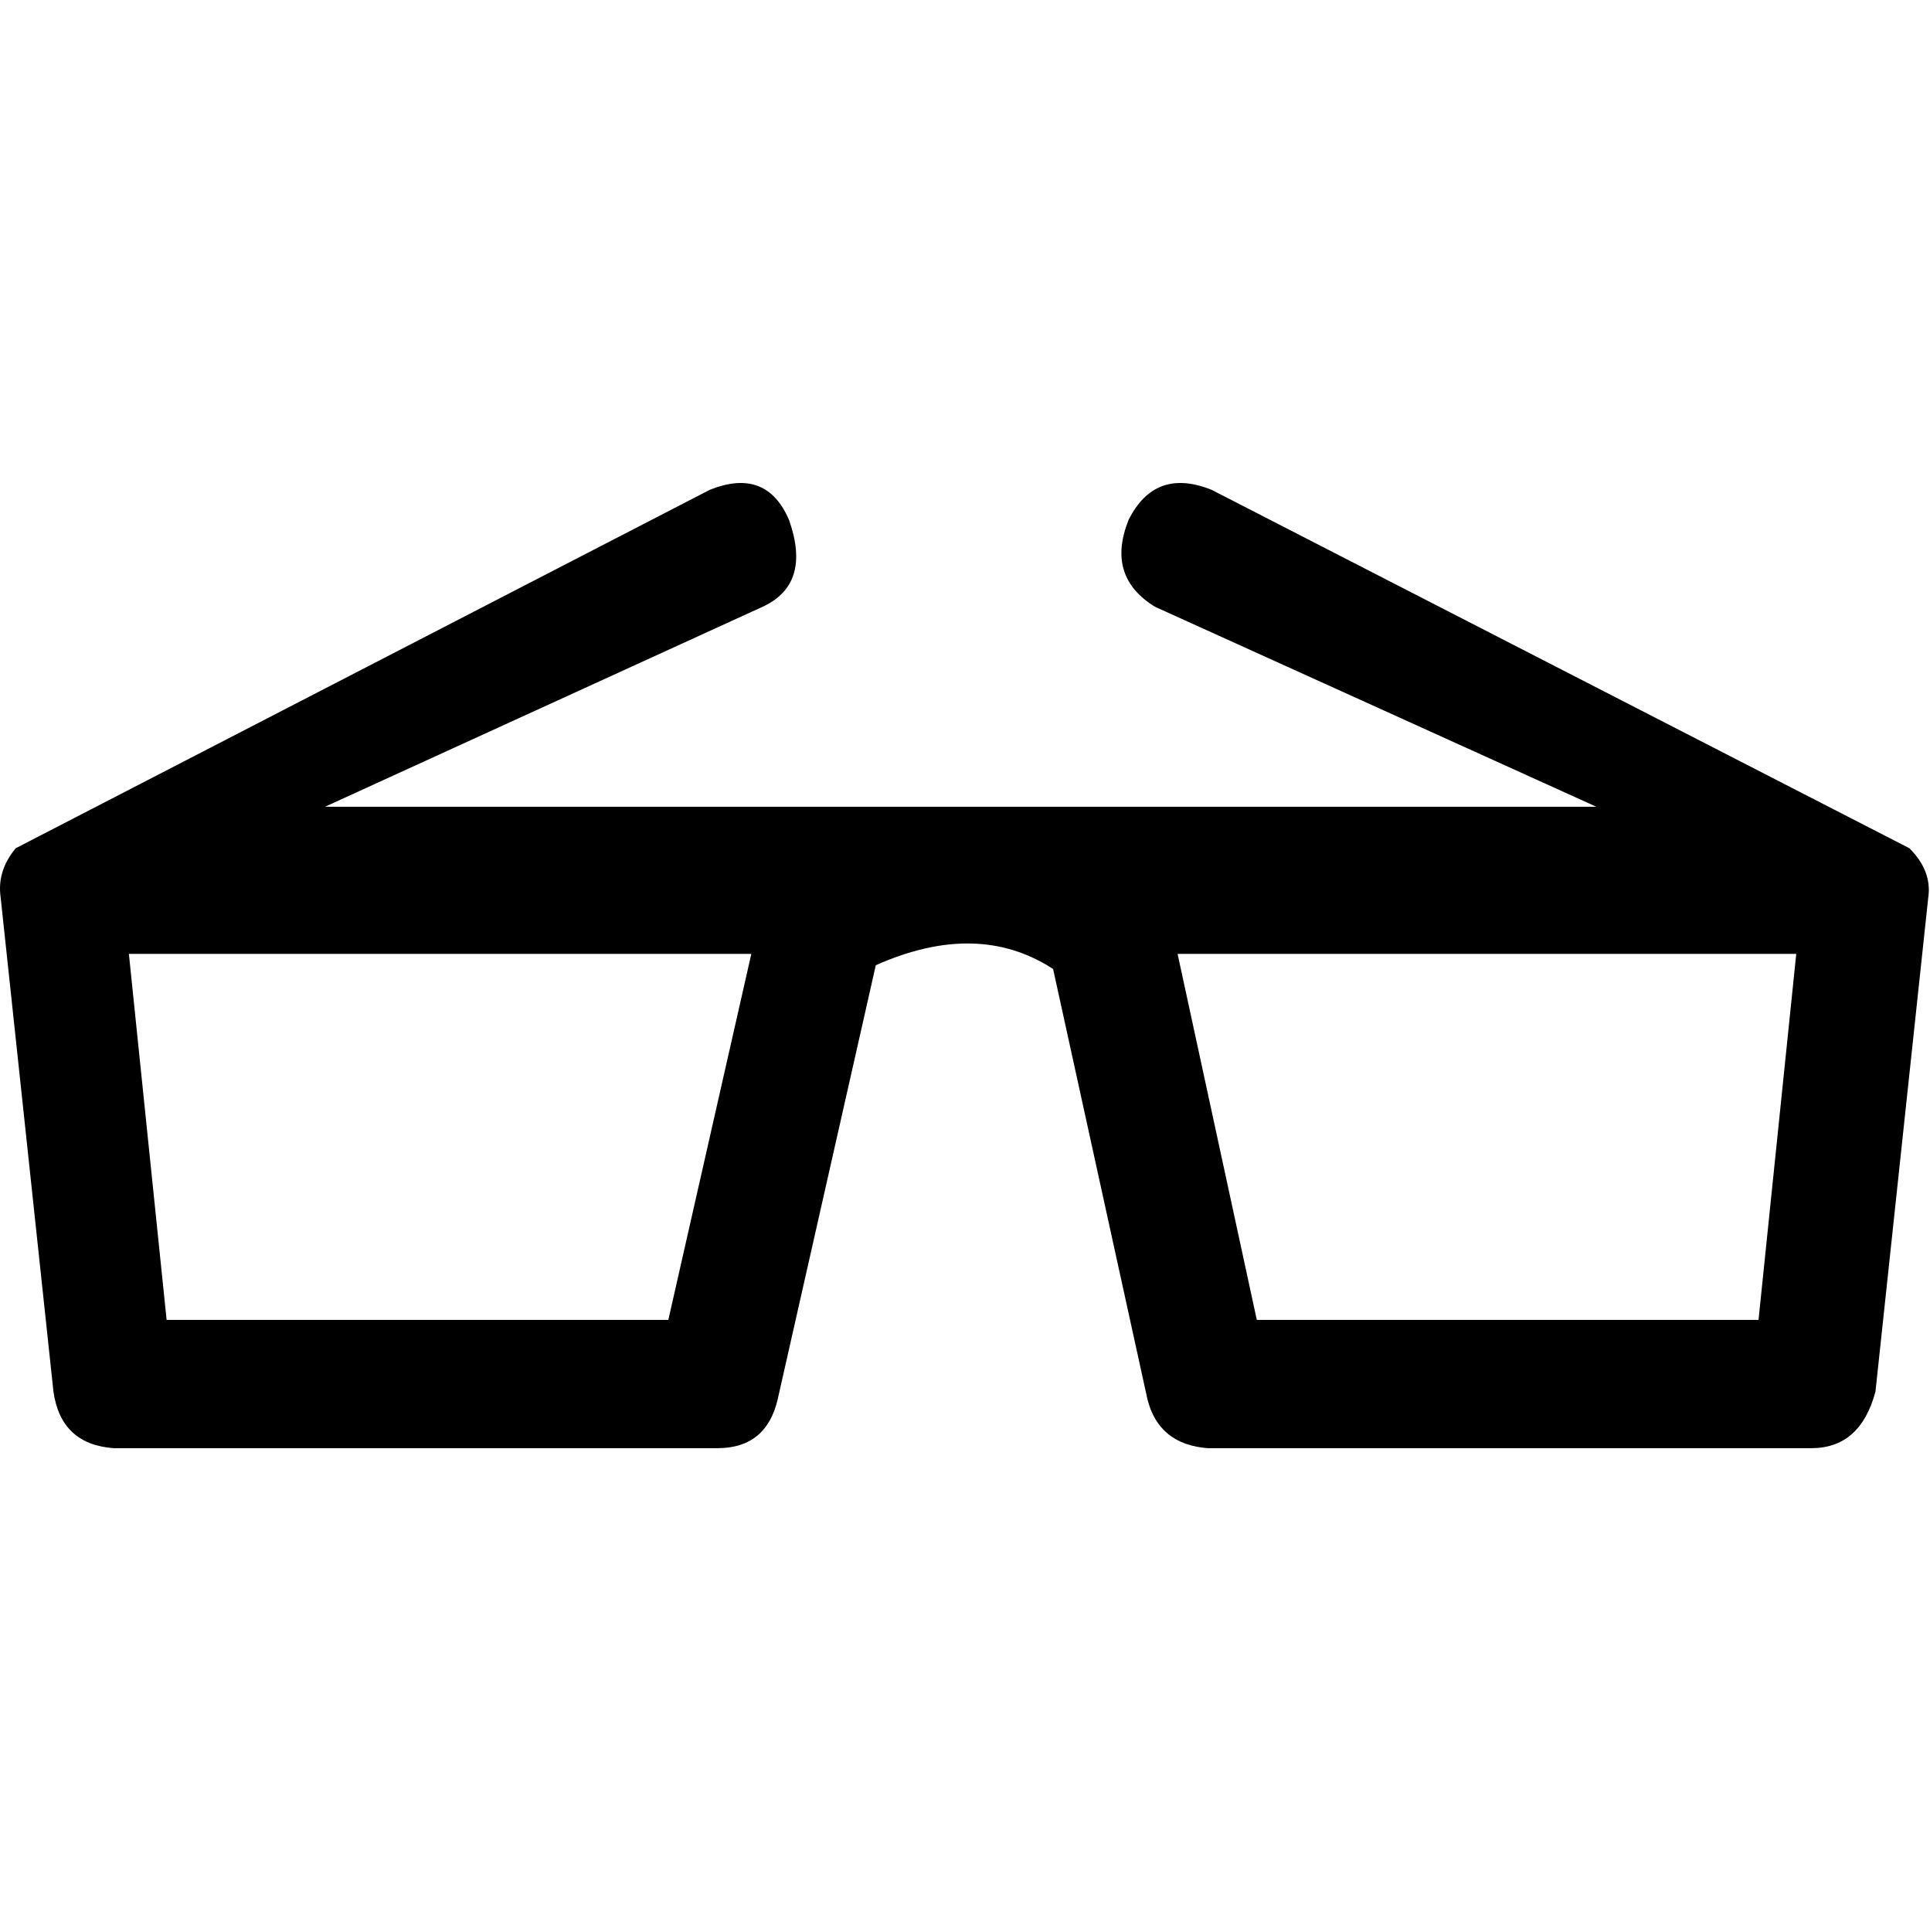
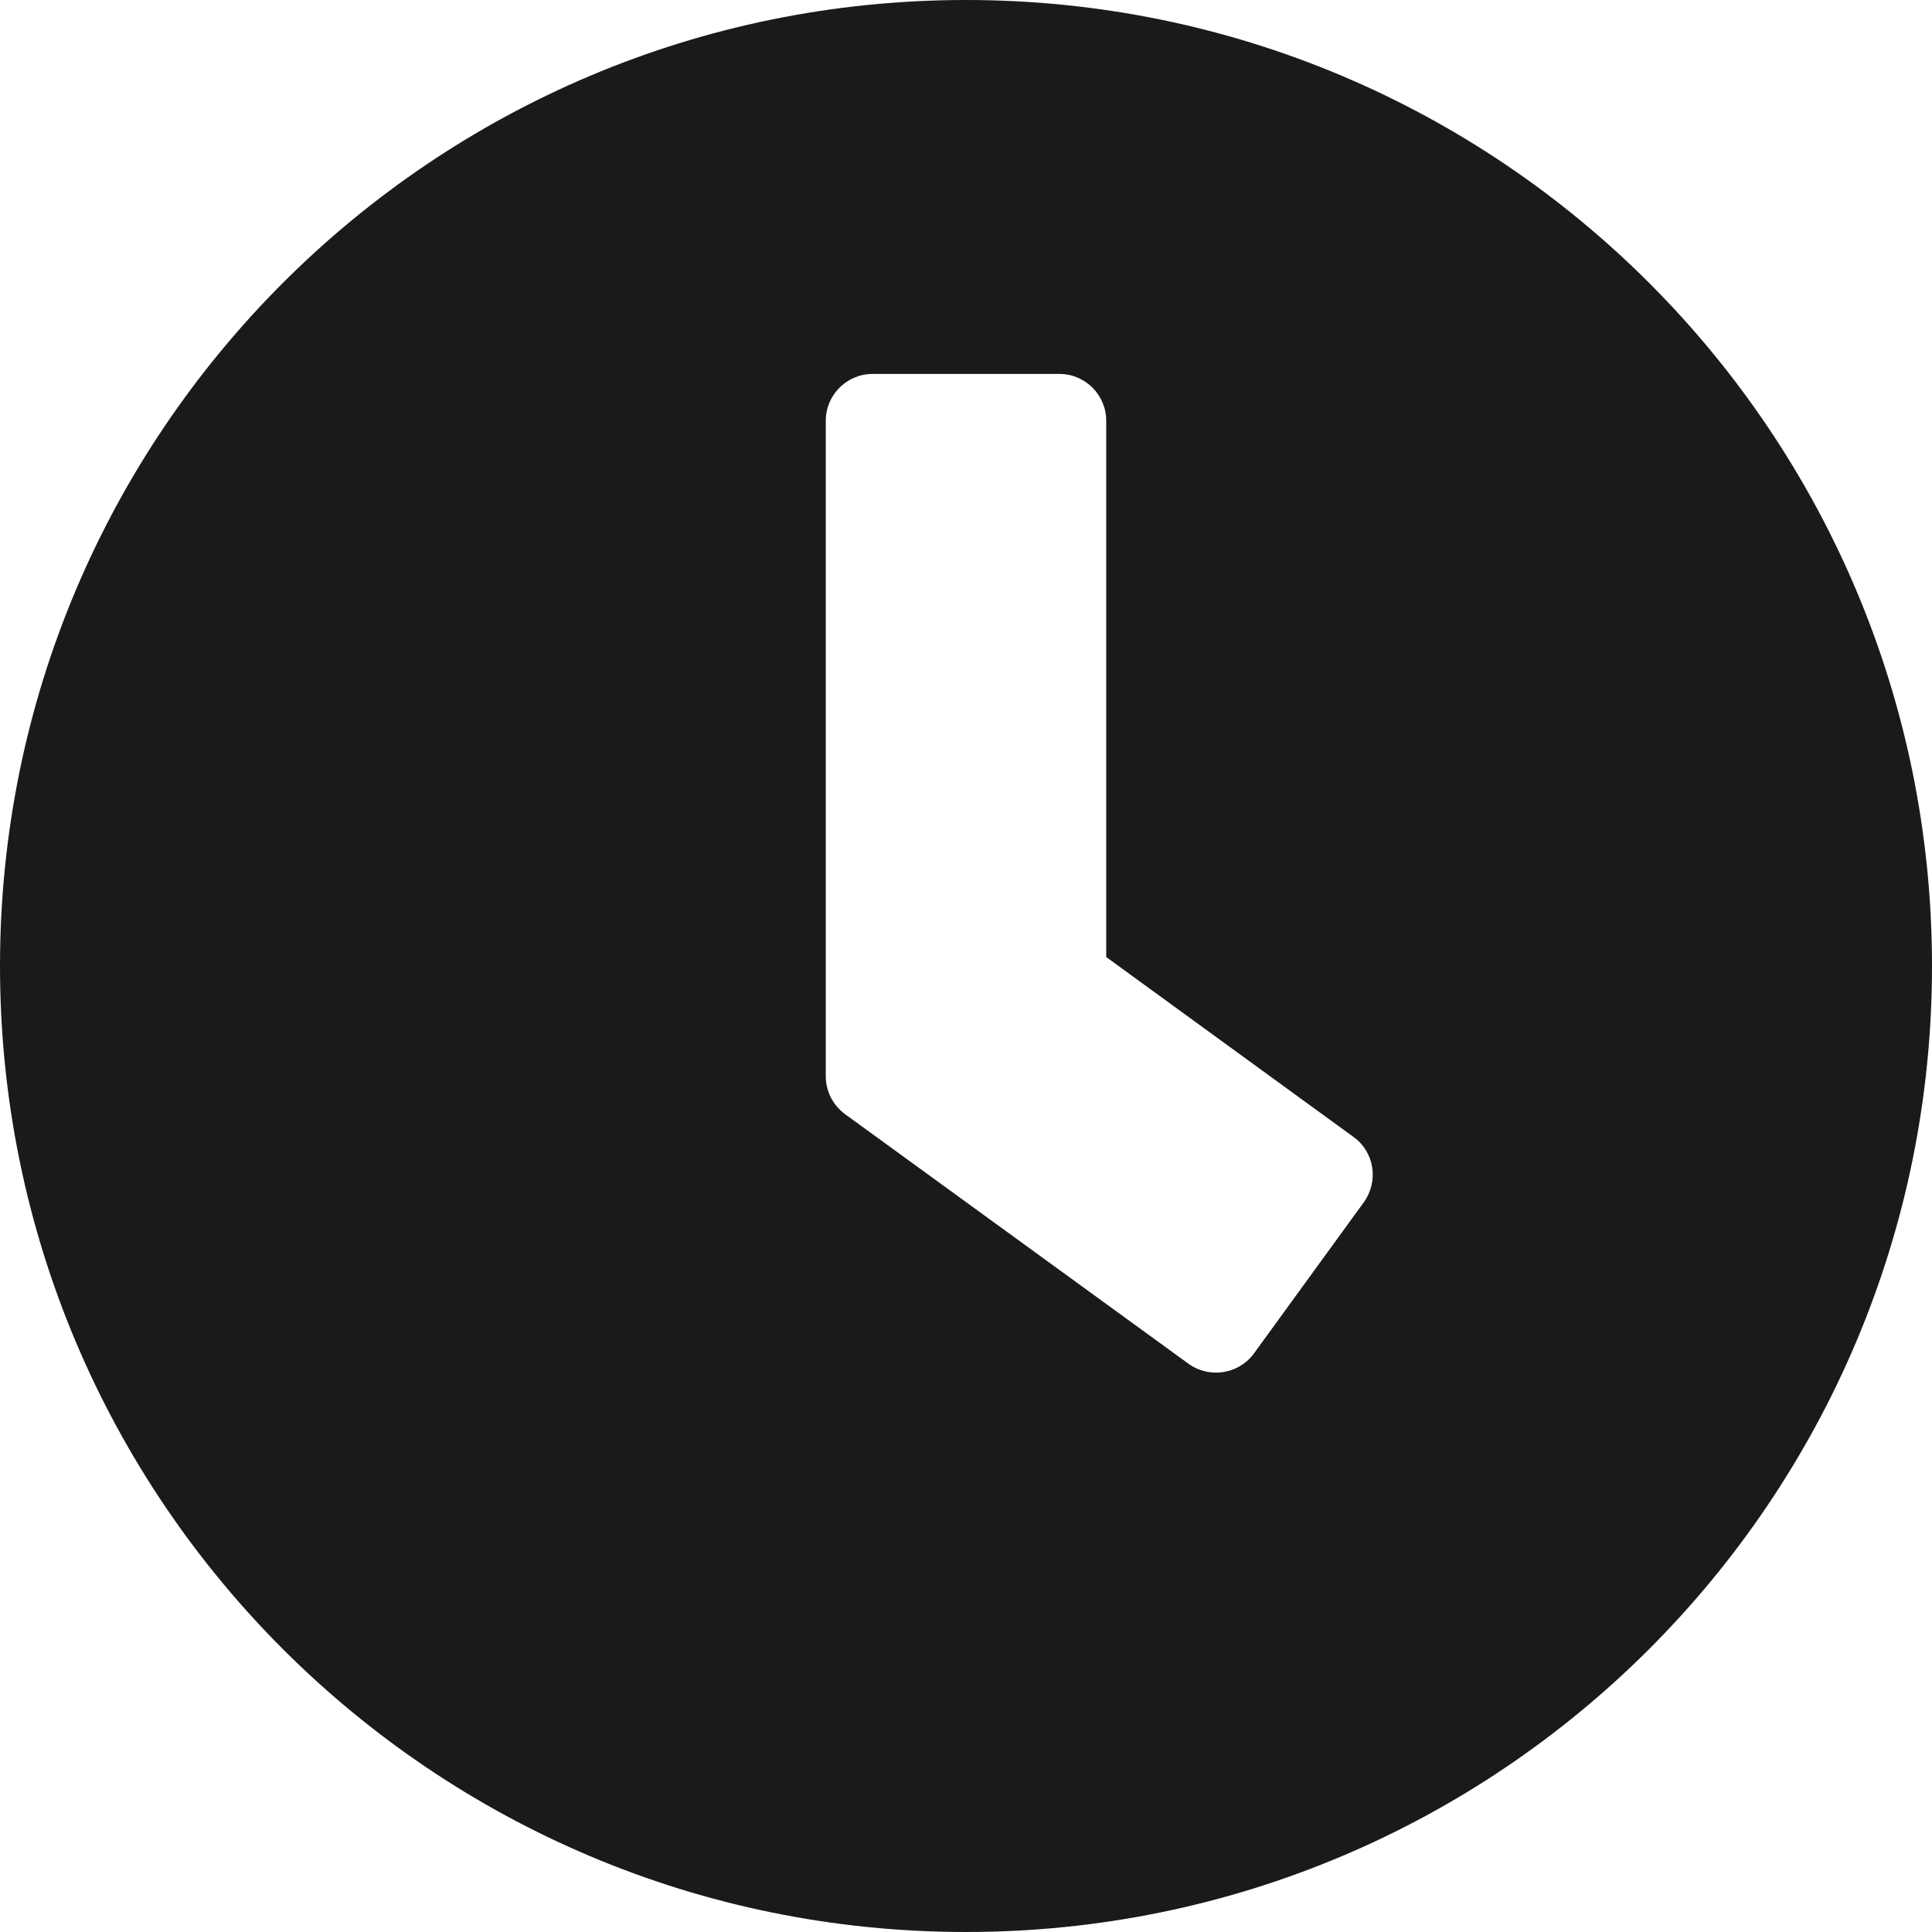
- <svg xmlns="http://www.w3.org/2000/svg" height="1000" width="999">
-   <path fill="#000000" d="M.326 464.439q-1.953 -13.671 7.812 -25.389l359.352 -185.535q29.295 -11.718 41.013 15.624 11.718 33.201 -13.671 44.919l-226.548 103.509l658.161 0l-228.501 -103.509q-25.389 -15.624 -13.671 -44.919 13.671 -27.342 42.966 -15.624l361.305 185.535q11.718 11.718 9.765 25.389l-27.342 255.843q-7.812 29.295 -33.201 29.295l-312.48 0q-25.389 -1.953 -31.248 -25.389l-48.825 -222.642q-39.06 -25.389 -91.791 -1.953l-50.778 224.595q-5.859 25.389 -31.248 25.389l-312.48 0q-27.342 -1.953 -31.248 -29.295zm66.402 29.295l19.53 189.441l259.749 0l42.966 -189.441l-322.245 0zm542.934 0l41.013 189.441l259.749 0l19.53 -189.441l-320.292 0z" />
+ <svg xmlns="http://www.w3.org/2000/svg" width="124px" height="124px" viewBox="0 0 124 124" version="1.1">
+   <defs />
+   <g id="Page-1" stroke="none" stroke-width="1" fill="none" fill-rule="evenodd">
+     <path d="M62,0 C27.75,0 0,27.75 0,62 C0,96.25 27.75,124 62,124 C96.25,124 124,96.25 124,62 C124,27.75 96.25,0 62,0 Z M76.275,87.525 L54.225,71.5 C53.45,70.925 53,70.025 53,69.075 L53,27 C53,25.35 54.35,24 56,24 L68,24 C69.65,24 71,25.35 71,27 L71,61.425 L86.875,72.975 C88.225,73.95 88.5,75.825 87.525,77.175 L80.475,86.875 C79.5,88.2 77.625,88.5 76.275,87.525 Z" id="readlater" fill="#1A1A1A" fill-rule="nonzero" />
+   </g>
</svg>
